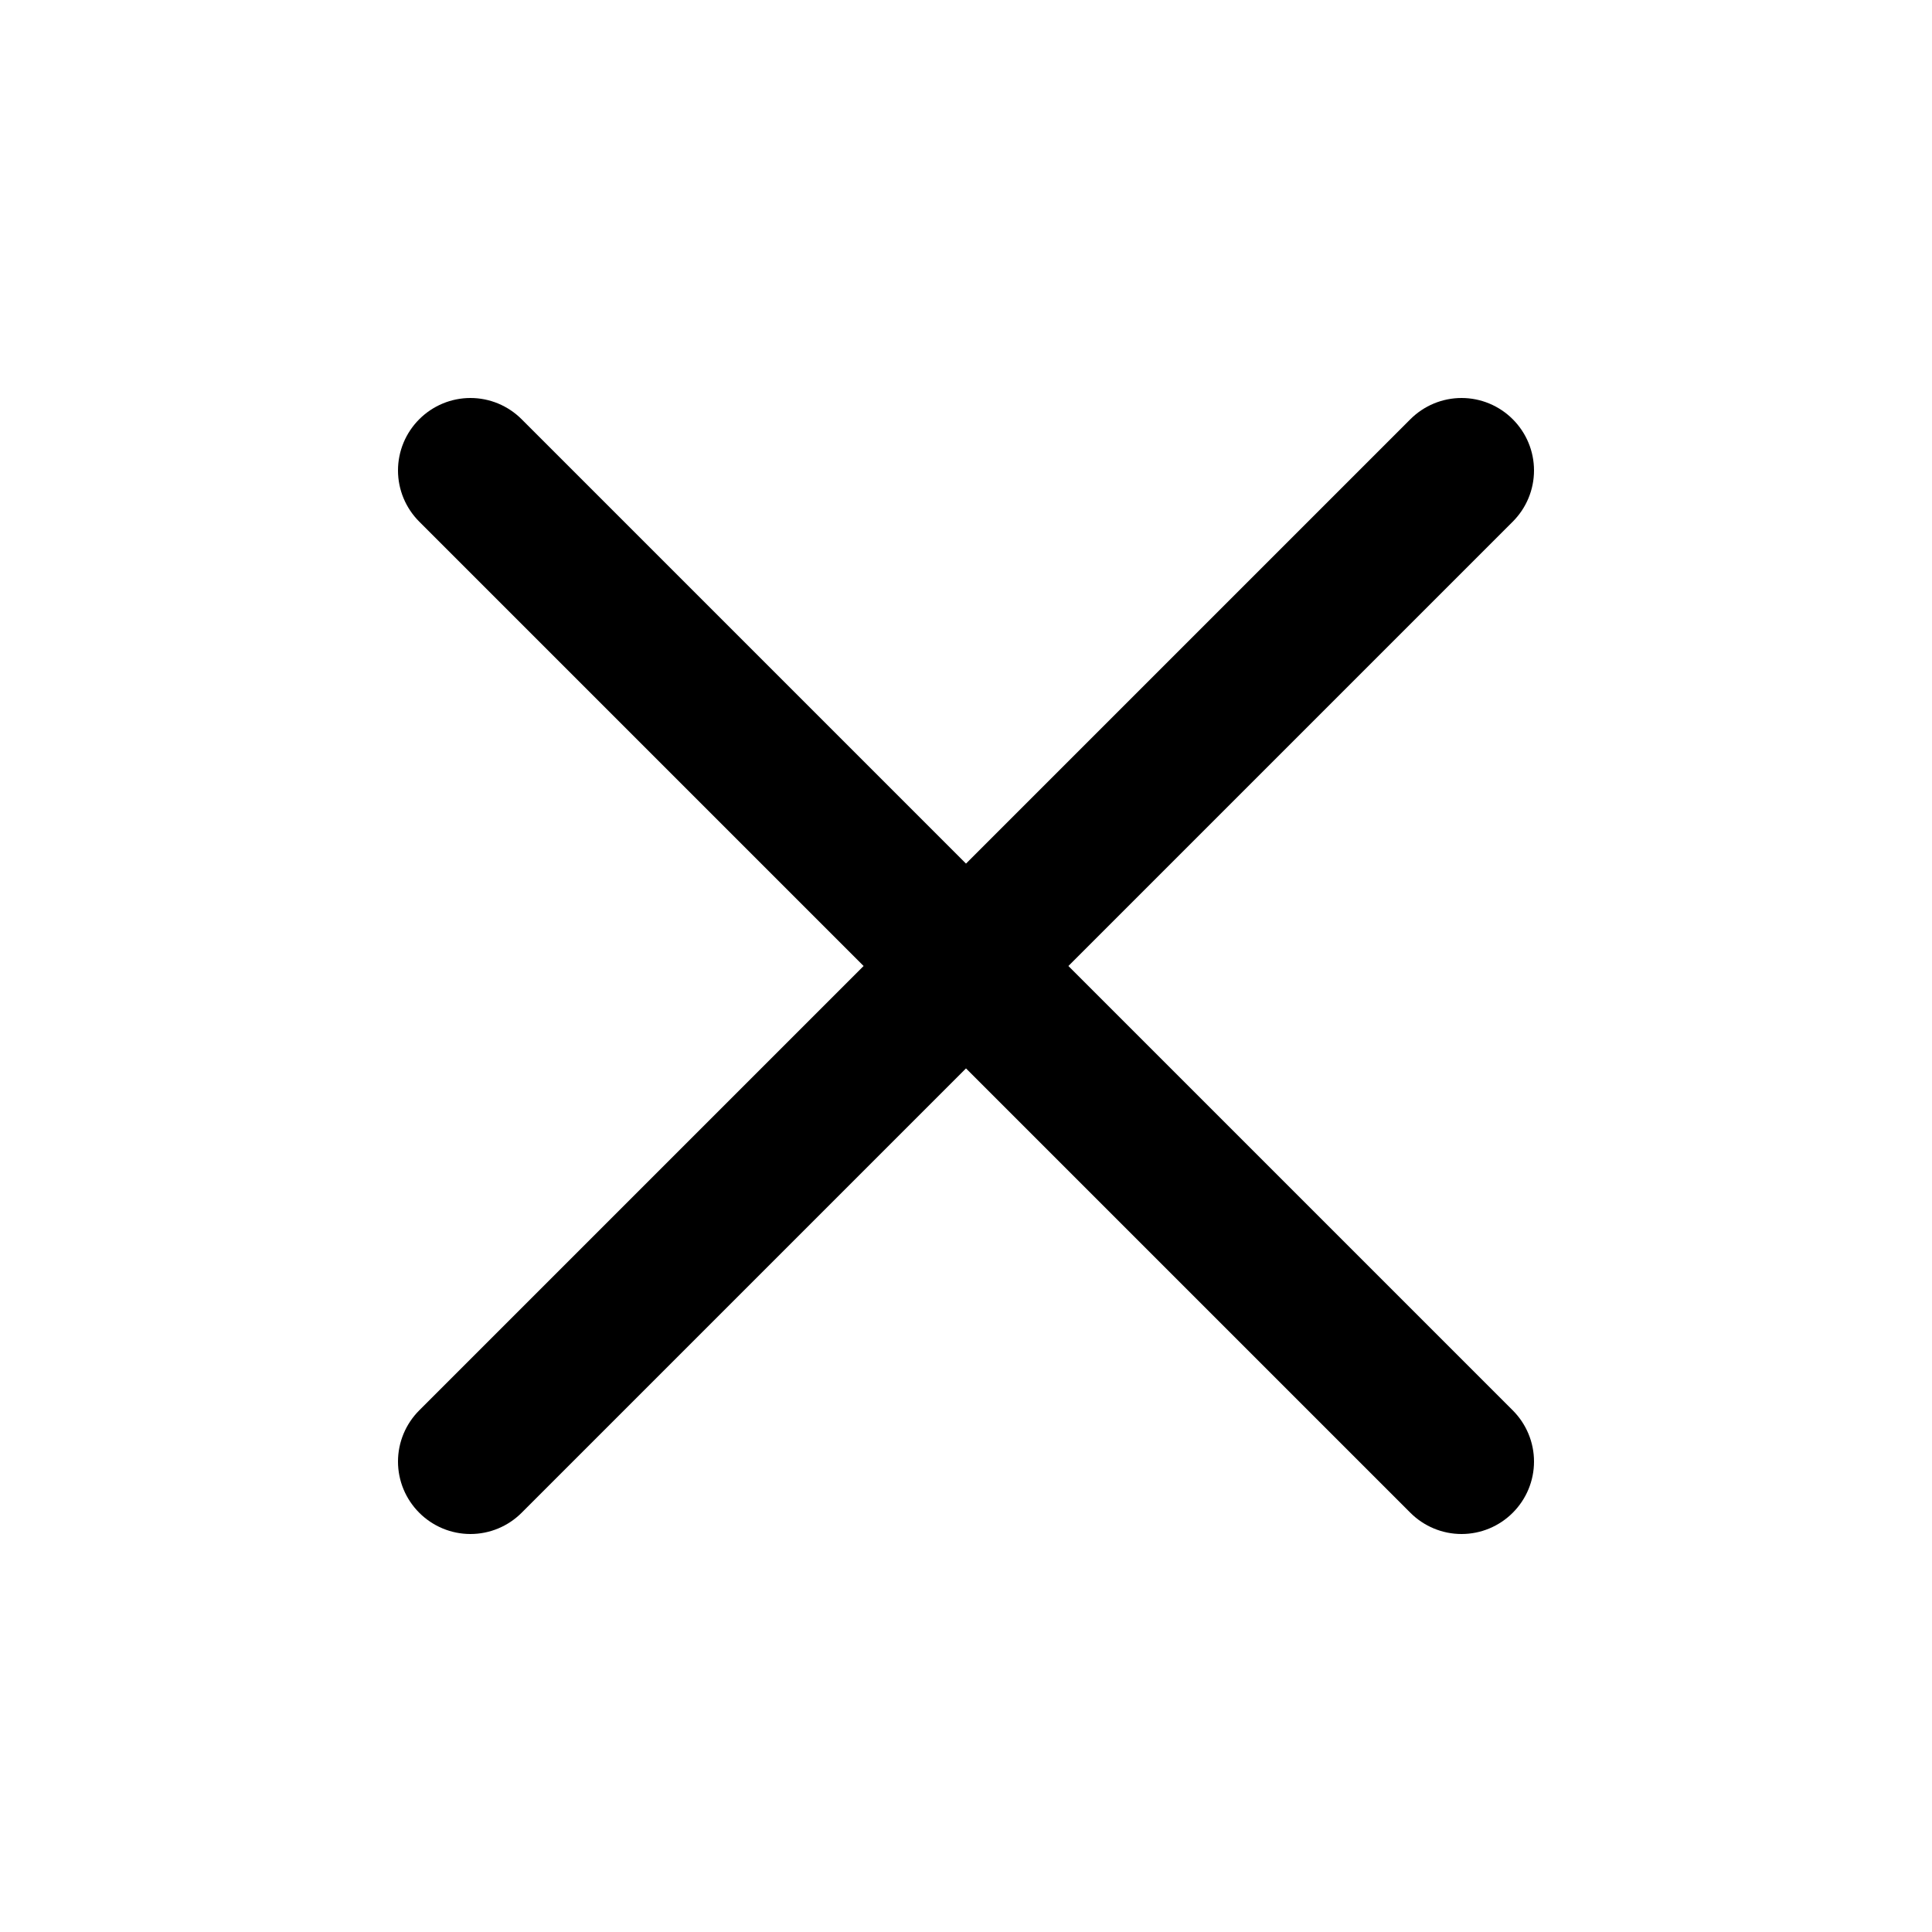
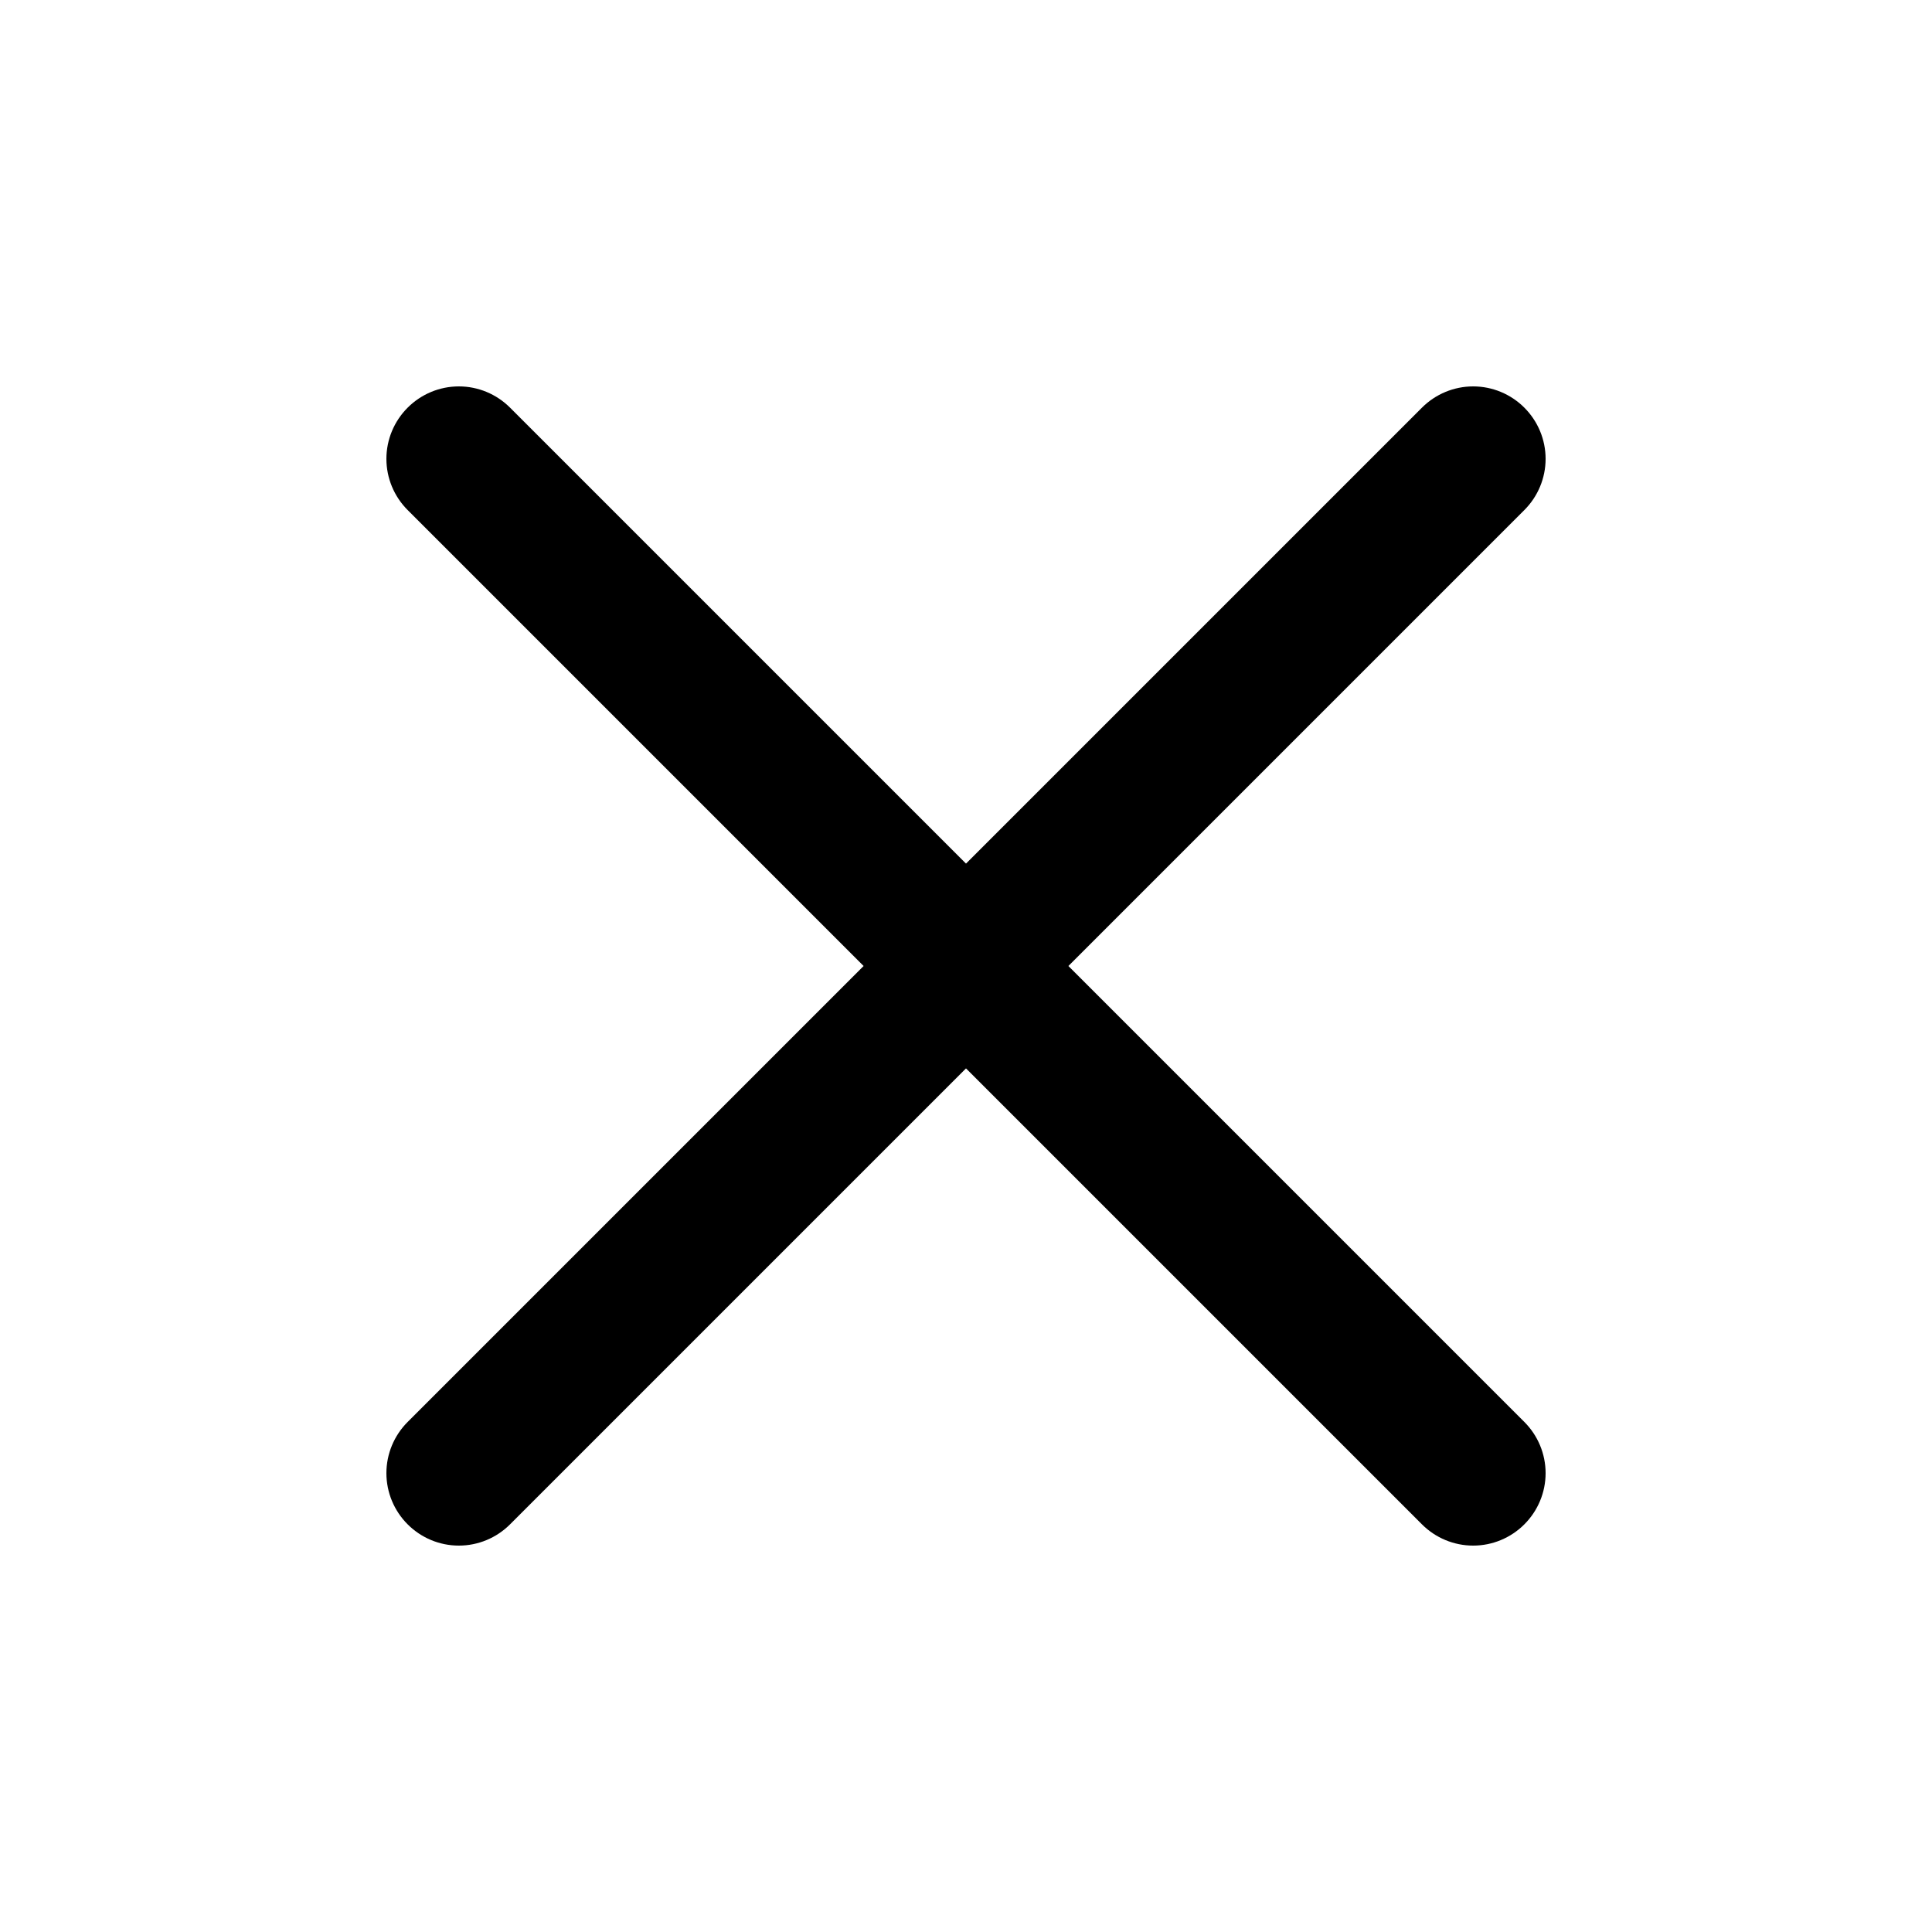
<svg xmlns="http://www.w3.org/2000/svg" style="isolation:isolate" viewBox="0 0 20 20" width="20" height="20">
  <defs>
-     <clipPath id="_clipPath_duFOYDZoD7WVmAc2m9QW5EuUBBBCWoxt">
+     <clipPath id="_clipPath_leXkAd5GDToMDvXmqGMyqUsDtCabIixq">
      <rect width="20" height="20" />
    </clipPath>
  </defs>
-   <g clip-path="url(#_clipPath_duFOYDZoD7WVmAc2m9QW5EuUBBBCWoxt)">
-     <path d=" M 10 11.06 L 14.6 15.66 C 14.74 15.8 14.93 15.88 15.13 15.88 C 15.33 15.88 15.52 15.8 15.66 15.66 C 15.8 15.52 15.88 15.33 15.88 15.13 C 15.88 14.93 15.8 14.74 15.66 14.6 L 11.06 10 L 15.66 5.4 C 15.8 5.26 15.88 5.07 15.88 4.87 C 15.88 4.67 15.8 4.48 15.66 4.34 C 15.52 4.2 15.33 4.12 15.13 4.12 C 14.93 4.12 14.74 4.2 14.6 4.34 L 10 8.94 L 5.4 4.34 C 5.26 4.2 5.07 4.12 4.87 4.12 C 4.67 4.12 4.48 4.2 4.34 4.34 C 4.2 4.48 4.12 4.67 4.12 4.87 C 4.12 5.07 4.2 5.26 4.34 5.4 L 8.94 10 L 4.34 14.6 C 4.2 14.74 4.12 14.93 4.12 15.13 C 4.12 15.33 4.2 15.52 4.34 15.66 C 4.48 15.8 4.67 15.88 4.87 15.88 C 5.07 15.88 5.26 15.8 5.4 15.66 L 10 11.06 Z " fill="rgb(0,0,0)" />
+   <g clip-path="url(#_clipPath_leXkAd5GDToMDvXmqGMyqUsDtCabIixq)">
+     <path d=" M 10 11.06 L 14.72 15.78 C 14.86 15.92 15.05 16 15.25 16 C 15.45 16 15.64 15.92 15.78 15.78 C 15.92 15.64 16 15.45 16 15.25 C 16 15.05 15.92 14.86 15.78 14.72 L 11.06 10 L 15.78 5.28 C 15.92 5.14 16 4.95 16 4.75 C 16 4.55 15.92 4.36 15.78 4.22 C 15.64 4.08 15.45 4 15.25 4 C 15.05 4 14.86 4.08 14.72 4.22 L 10 8.94 L 5.28 4.22 C 5.14 4.08 4.95 4 4.75 4 C 4.55 4 4.36 4.08 4.22 4.22 C 4.08 4.36 4 4.55 4 4.75 C 4 4.95 4.08 5.14 4.22 5.28 L 8.94 10 L 4.22 14.72 C 4.08 14.86 4 15.05 4 15.25 C 4 15.45 4.08 15.64 4.22 15.78 C 4.36 15.92 4.55 16 4.75 16 C 4.95 16 5.14 15.92 5.28 15.78 L 10 11.06 Z " fill="rgb(0,0,0)" />
  </g>
</svg>
